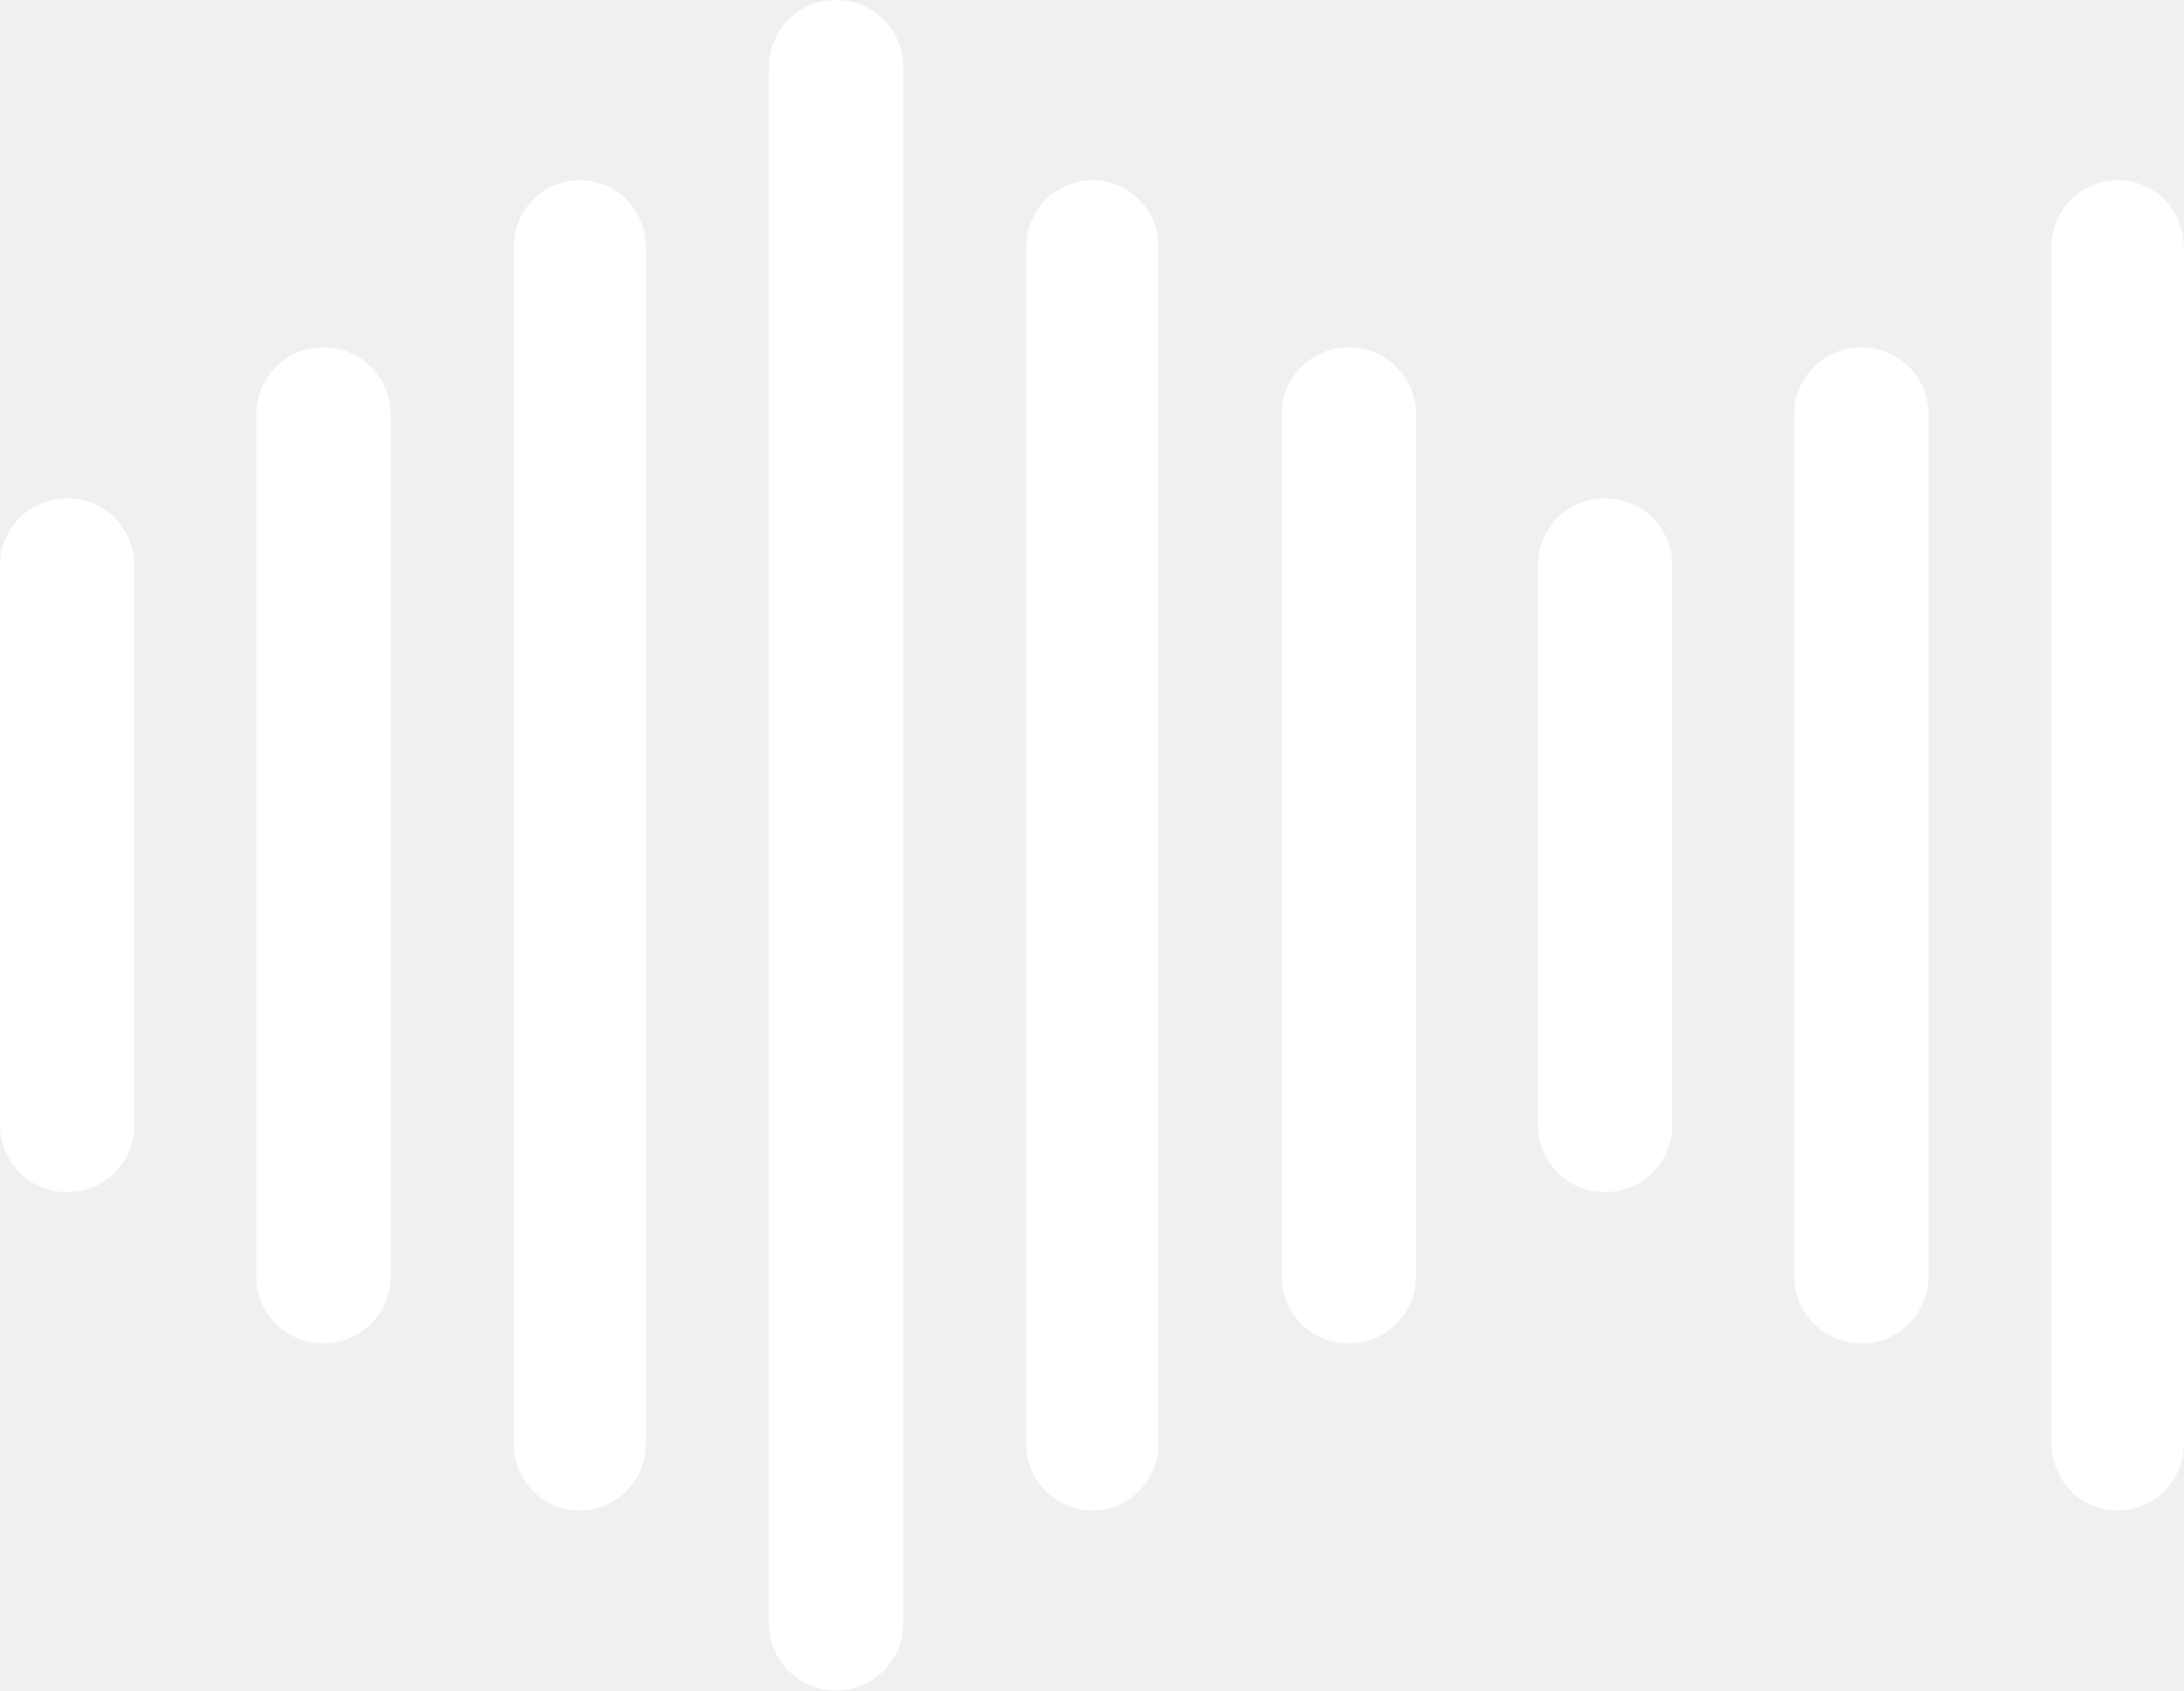
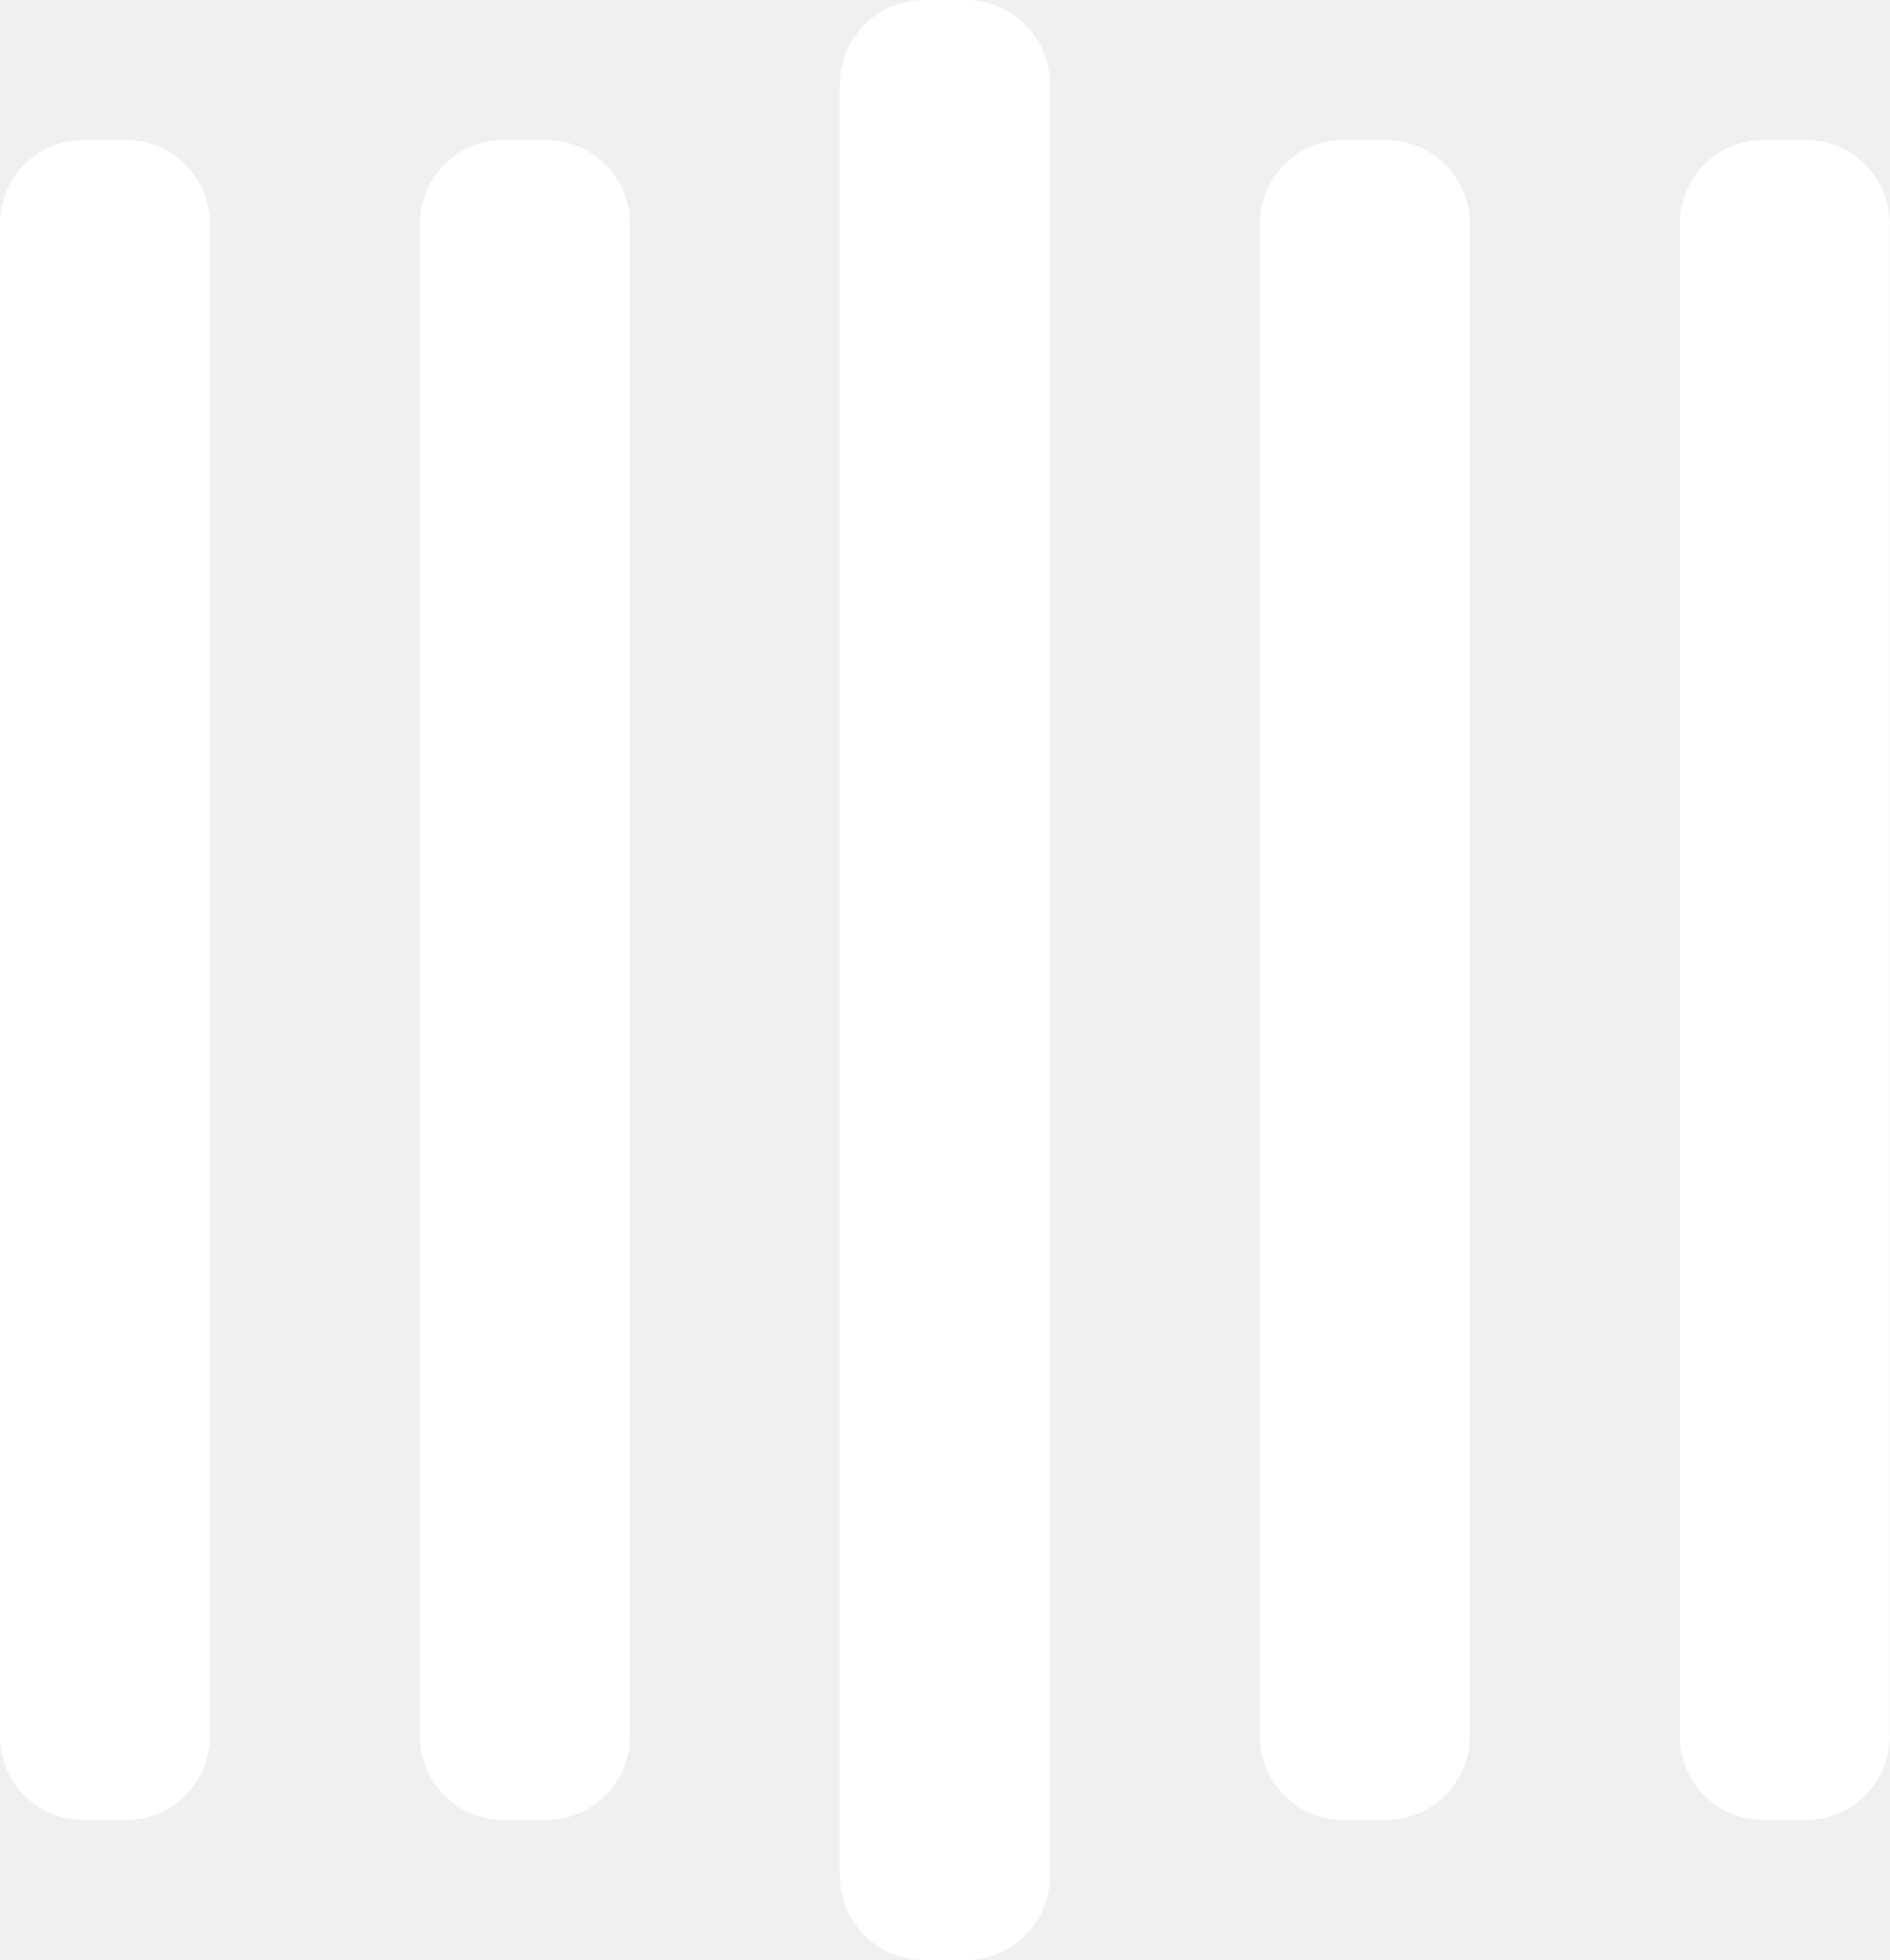
- <svg xmlns="http://www.w3.org/2000/svg" version="1.1" id="Layer_1" x="0px" y="0px" viewBox="0 0 122.88 95.13" style="enable-background:new 0 0 122.88 95.13" xml:space="preserve">
-   <g>
-     <path fill="#FFFFFF" d="M100.95,23.32c0-2.09,1.69-3.78,3.78-3.78c2.09,0,3.78,1.69,3.78,3.78v48.5c0,2.09-1.69,3.78-3.78,3.78 c-2.09,0-3.78-1.69-3.78-3.78V23.32L100.95,23.32z M0,31.82c0-2.09,1.69-3.78,3.78-3.78c2.09,0,3.78,1.69,3.78,3.78v31.49 c0,2.09-1.69,3.78-3.78,3.78C1.69,67.09,0,65.4,0,63.31V31.82L0,31.82z M14.42,23.32c0-2.09,1.69-3.78,3.78-3.78 c2.09,0,3.78,1.69,3.78,3.78v48.5c0,2.09-1.69,3.78-3.78,3.78c-2.09,0-3.78-1.69-3.78-3.78V23.32L14.42,23.32z M28.9,13.9 c0-2.08,1.67-3.76,3.72-3.76c2.06,0,3.72,1.68,3.72,3.76v67.34c0,2.08-1.67,3.76-3.72,3.76c-2.06,0-3.72-1.68-3.72-3.76V13.9 L28.9,13.9z M43.26,3.78c0-2.09,1.69-3.78,3.78-3.78c2.09,0,3.78,1.69,3.78,3.78v87.57c0,2.09-1.69,3.78-3.78,3.78 c-2.09,0-3.78-1.69-3.78-3.78V3.78L43.26,3.78z M86.53,31.82c0-2.09,1.69-3.78,3.78-3.78c2.09,0,3.78,1.69,3.78,3.78v31.49 c0,2.09-1.69,3.78-3.78,3.78c-2.09,0-3.78-1.69-3.78-3.78V31.82L86.53,31.82z M72.11,23.32c0-2.09,1.69-3.78,3.78-3.78 c2.09,0,3.78,1.69,3.78,3.78v48.5c0,2.09-1.69,3.78-3.78,3.78c-2.09,0-3.78-1.69-3.78-3.78V23.32L72.11,23.32z M57.74,13.9 c0-2.08,1.67-3.76,3.72-3.76c2.06,0,3.72,1.68,3.72,3.76v67.34c0,2.08-1.67,3.76-3.72,3.76c-2.06,0-3.72-1.68-3.72-3.76V13.9 L57.74,13.9z M115.43,13.9c0-2.08,1.67-3.76,3.72-3.76c2.06,0,3.72,1.68,3.72,3.76v67.34c0,2.08-1.67,3.76-3.72,3.76 c-2.06,0-3.72-1.68-3.72-3.76V13.9L115.43,13.9z" />
-   </g>
+ <svg xmlns="http://www.w3.org/2000/svg" width="135" height="140" viewBox="0 0 135 140" fill="#fff">
+   <rect y="10" width="15" height="120" rx="6">
+     <animate attributeName="height" begin="0.5s" dur="1s" values="120;110;100;90;80;70;60;50;40;140;120" calcMode="linear" repeatCount="indefinite" />
+     <animate attributeName="y" begin="0.5s" dur="1s" values="10;15;20;25;30;35;40;45;50;0;10" calcMode="linear" repeatCount="indefinite" />
+   </rect>
+   <rect x="30" y="10" width="15" height="120" rx="6">
+     <animate attributeName="height" begin="0.25s" dur="1s" values="120;110;100;90;80;70;60;50;40;140;120" calcMode="linear" repeatCount="indefinite" />
+     <animate attributeName="y" begin="0.25s" dur="1s" values="10;15;20;25;30;35;40;45;50;0;10" calcMode="linear" repeatCount="indefinite" />
+   </rect>
+   <rect x="60" width="15" height="140" rx="6">
+     <animate attributeName="height" begin="0s" dur="1s" values="120;110;100;90;80;70;60;50;40;140;120" calcMode="linear" repeatCount="indefinite" />
+     <animate attributeName="y" begin="0s" dur="1s" values="10;15;20;25;30;35;40;45;50;0;10" calcMode="linear" repeatCount="indefinite" />
+   </rect>
+   <rect x="90" y="10" width="15" height="120" rx="6">
+     <animate attributeName="height" begin="0.25s" dur="1s" values="120;110;100;90;80;70;60;50;40;140;120" calcMode="linear" repeatCount="indefinite" />
+     <animate attributeName="y" begin="0.25s" dur="1s" values="10;15;20;25;30;35;40;45;50;0;10" calcMode="linear" repeatCount="indefinite" />
+   </rect>
+   <rect x="120" y="10" width="15" height="120" rx="6">
+     <animate attributeName="height" begin="0.5s" dur="1s" values="120;110;100;90;80;70;60;50;40;140;120" calcMode="linear" repeatCount="indefinite" />
+     <animate attributeName="y" begin="0.5s" dur="1s" values="10;15;20;25;30;35;40;45;50;0;10" calcMode="linear" repeatCount="indefinite" />
+   </rect>
</svg>
